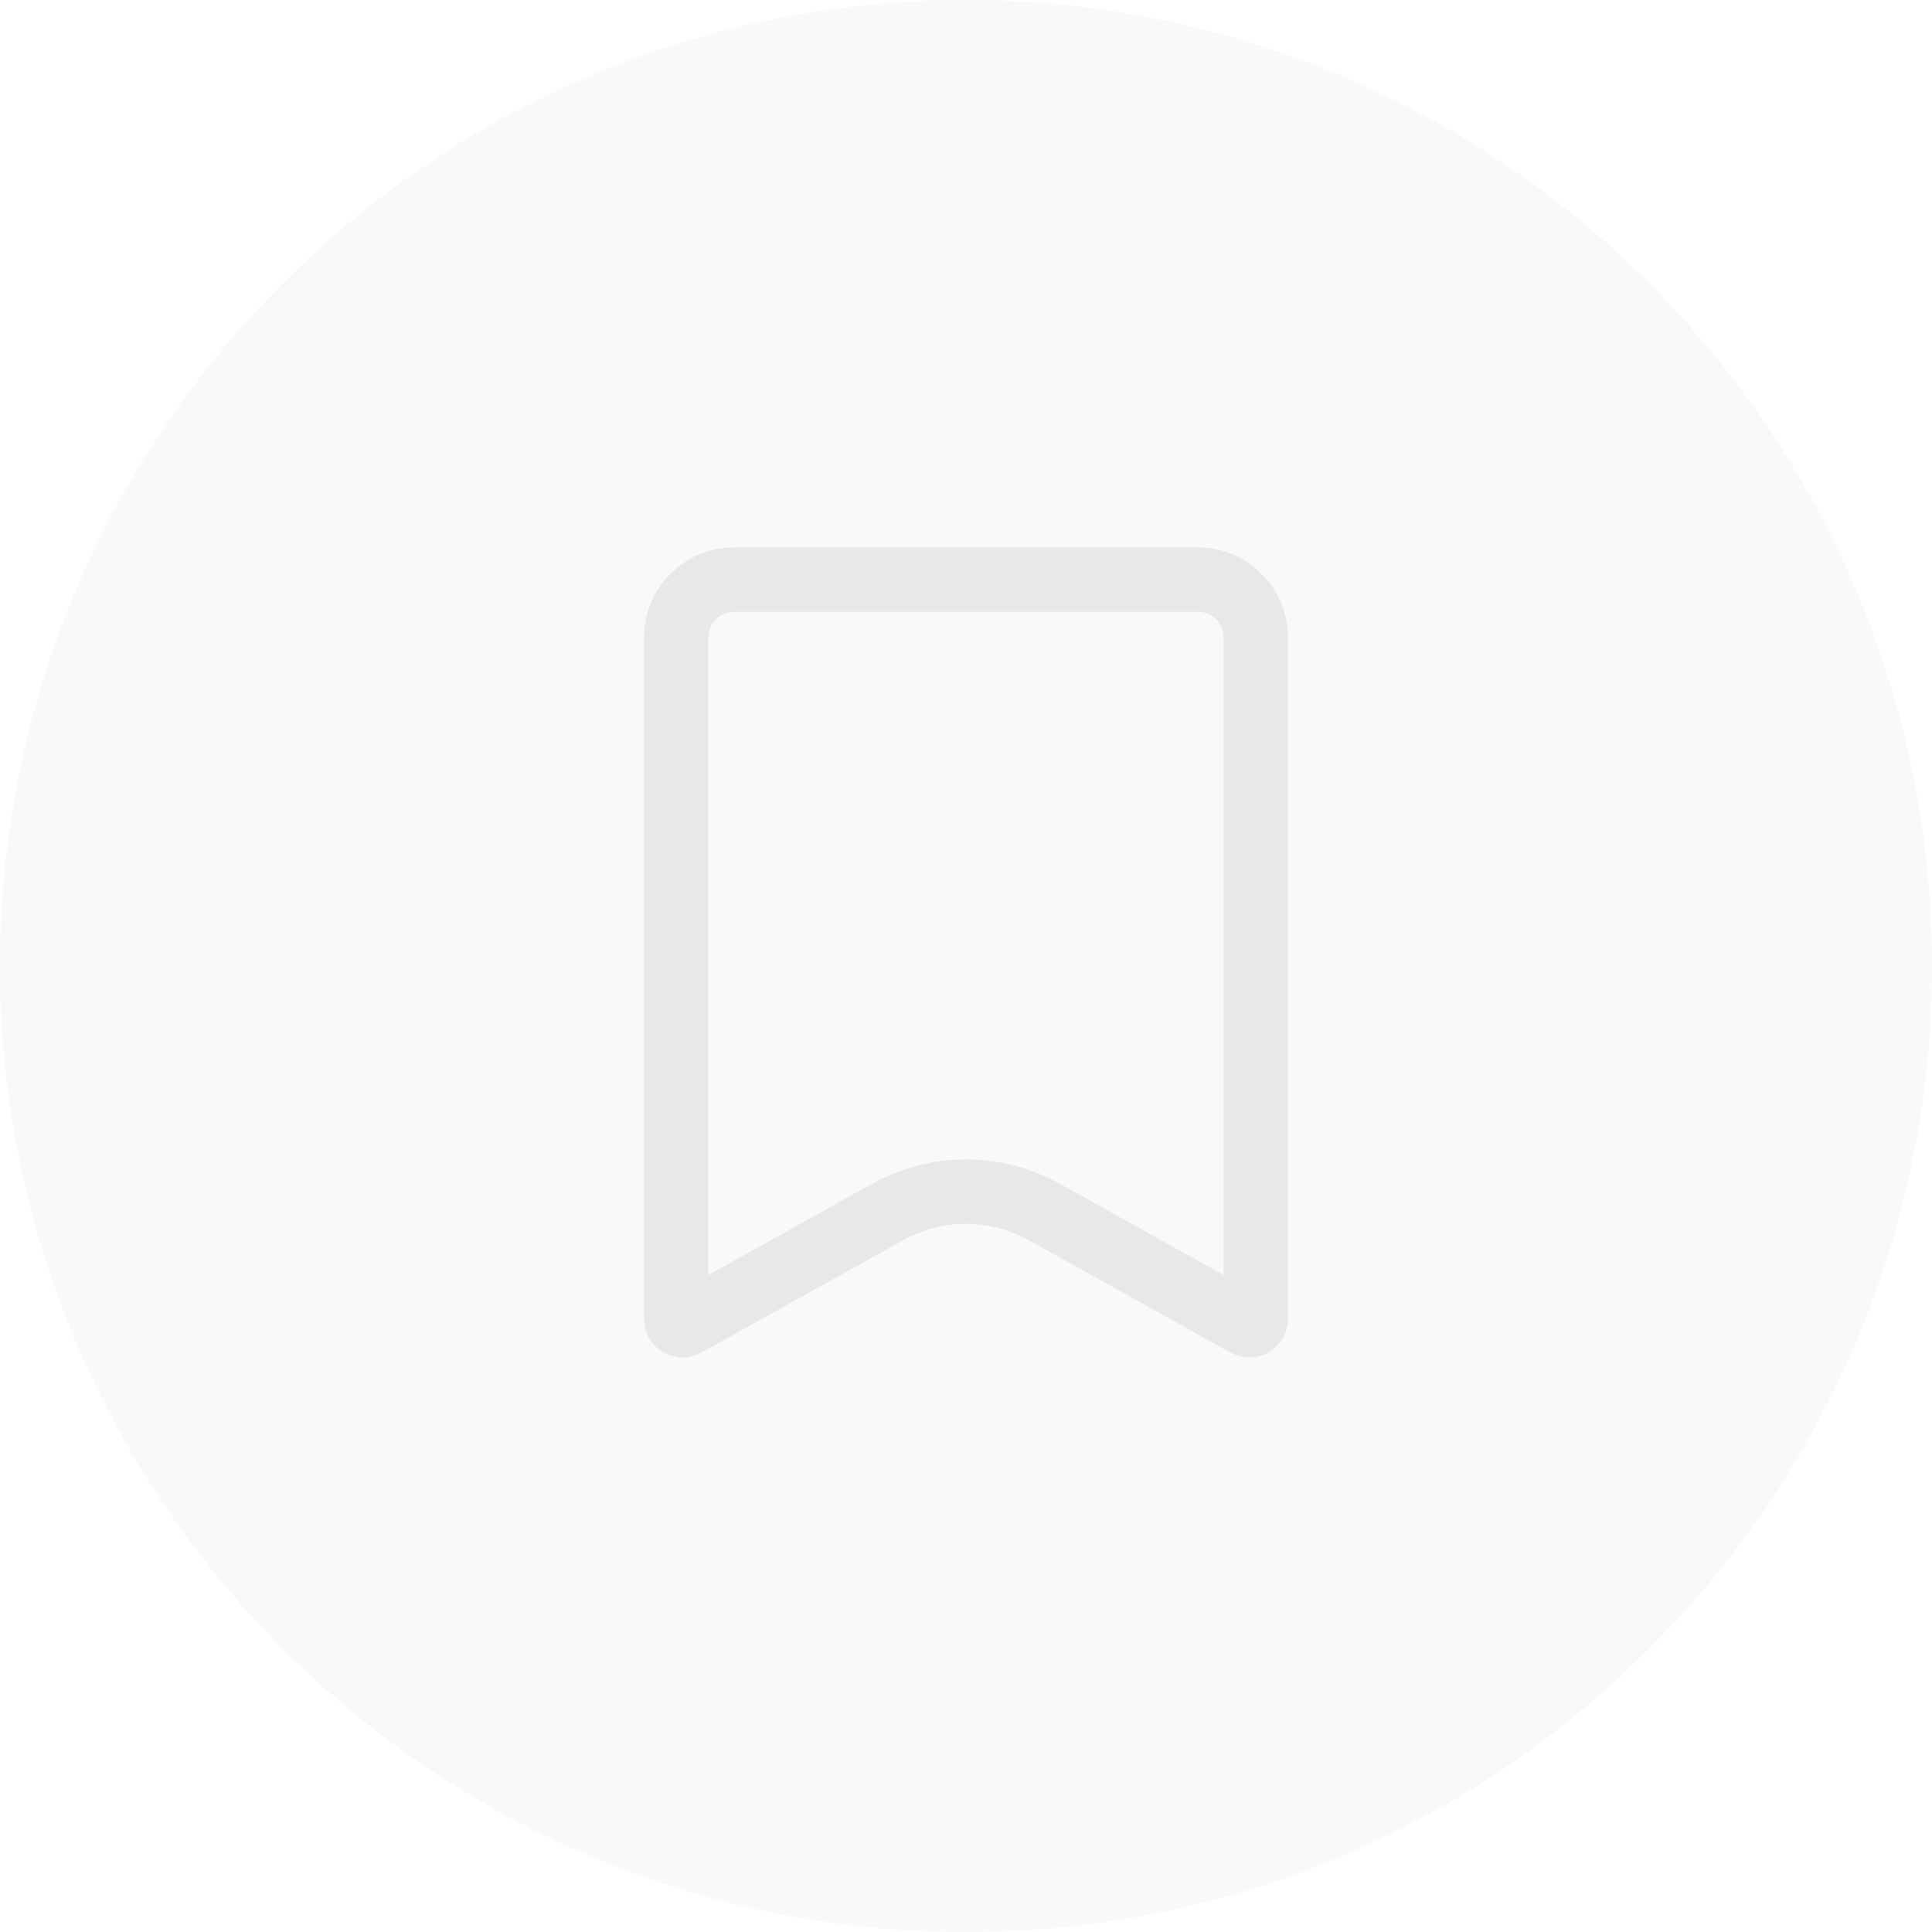
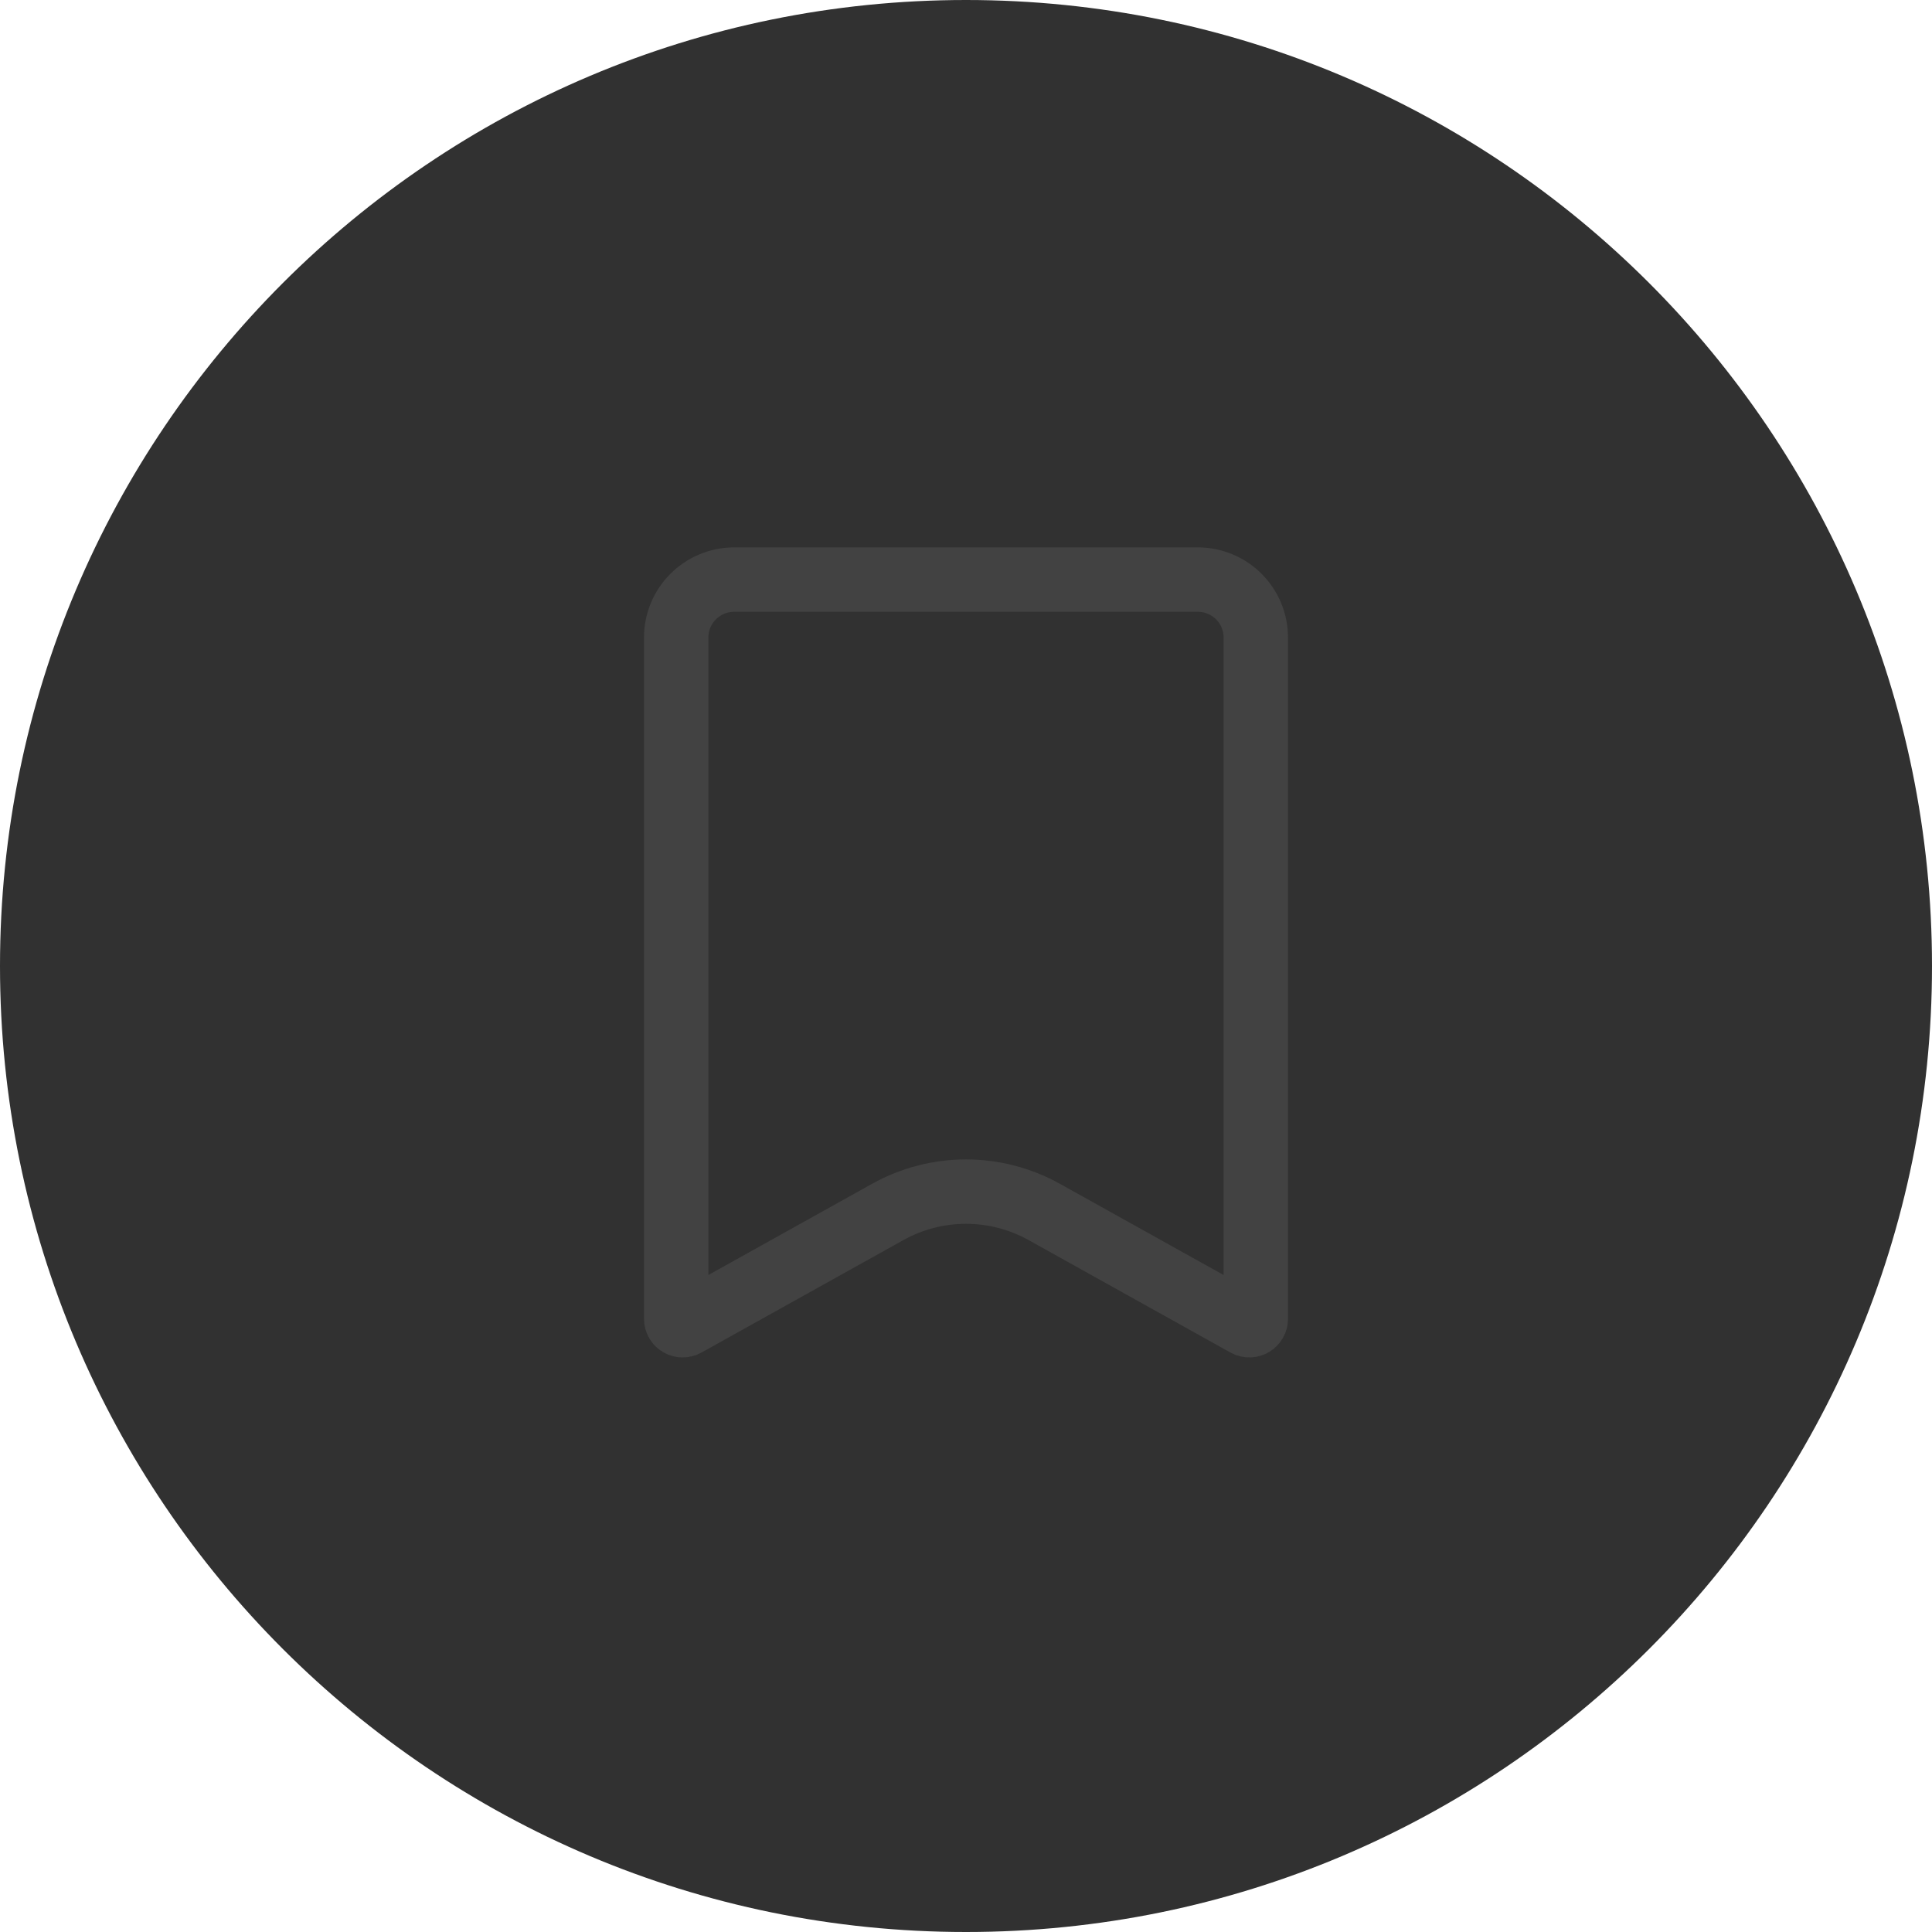
- <svg xmlns="http://www.w3.org/2000/svg" width="30" height="30" fill="none">
-   <rect width="30" height="30" fill="#F9F9F9" rx="15" />
-   <path stroke="#E8E8E8" d="M10.5 9.9a.9.9 0 0 1 .9-.9h7.2a.9.9 0 0 1 .9.9v10.579a.1.1 0 0 1-.149.087l-3.134-1.746a2.5 2.5 0 0 0-2.434 0l-3.134 1.746a.1.1 0 0 1-.149-.087V9.9Z" />
+ <svg xmlns="http://www.w3.org/2000/svg" width="30" height="30" viewBox="0 0 30 30" fill="none">
+   <rect width="30" height="30" rx="15" fill="#313131" />
+   <path d="M10.5 9.9C10.5 9.403 10.903 9 11.4 9H18.6C19.097 9 19.5 9.403 19.5 9.9V20.479C19.5 20.555 19.418 20.603 19.351 20.566L16.217 18.82C15.46 18.398 14.54 18.398 13.783 18.82L10.649 20.566C10.582 20.603 10.5 20.555 10.5 20.479V9.9Z" stroke="#424242" />
</svg>
